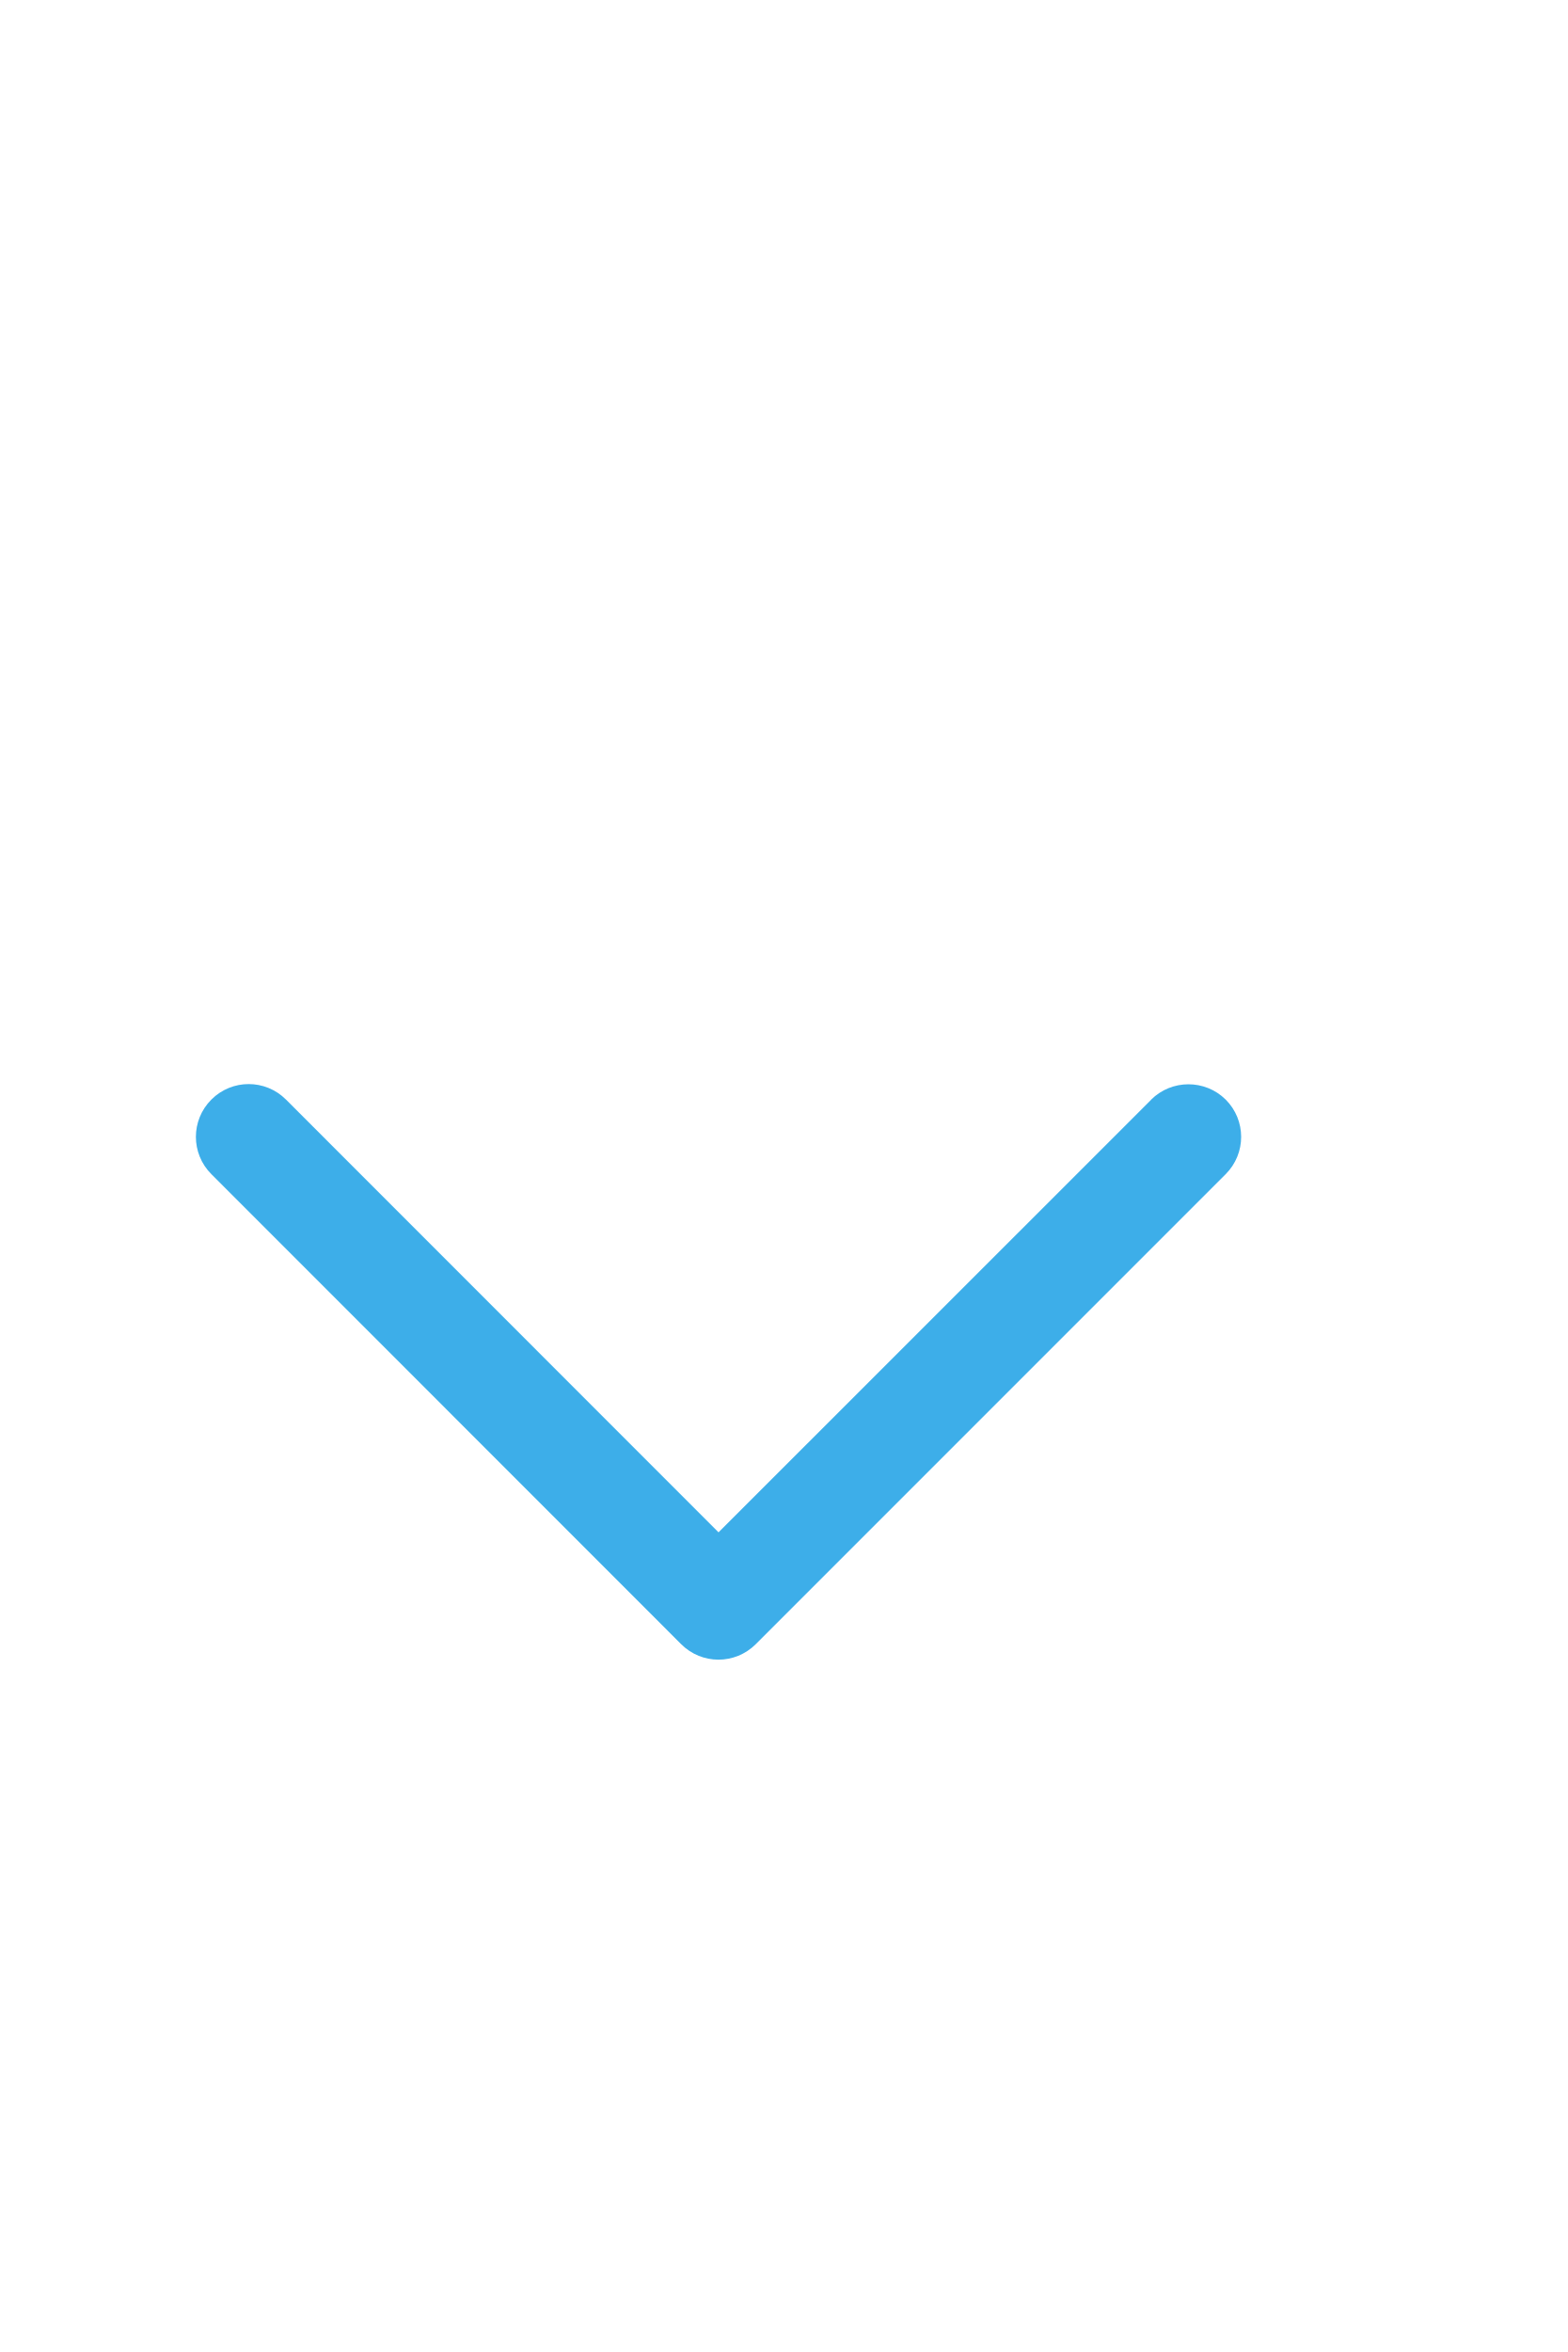
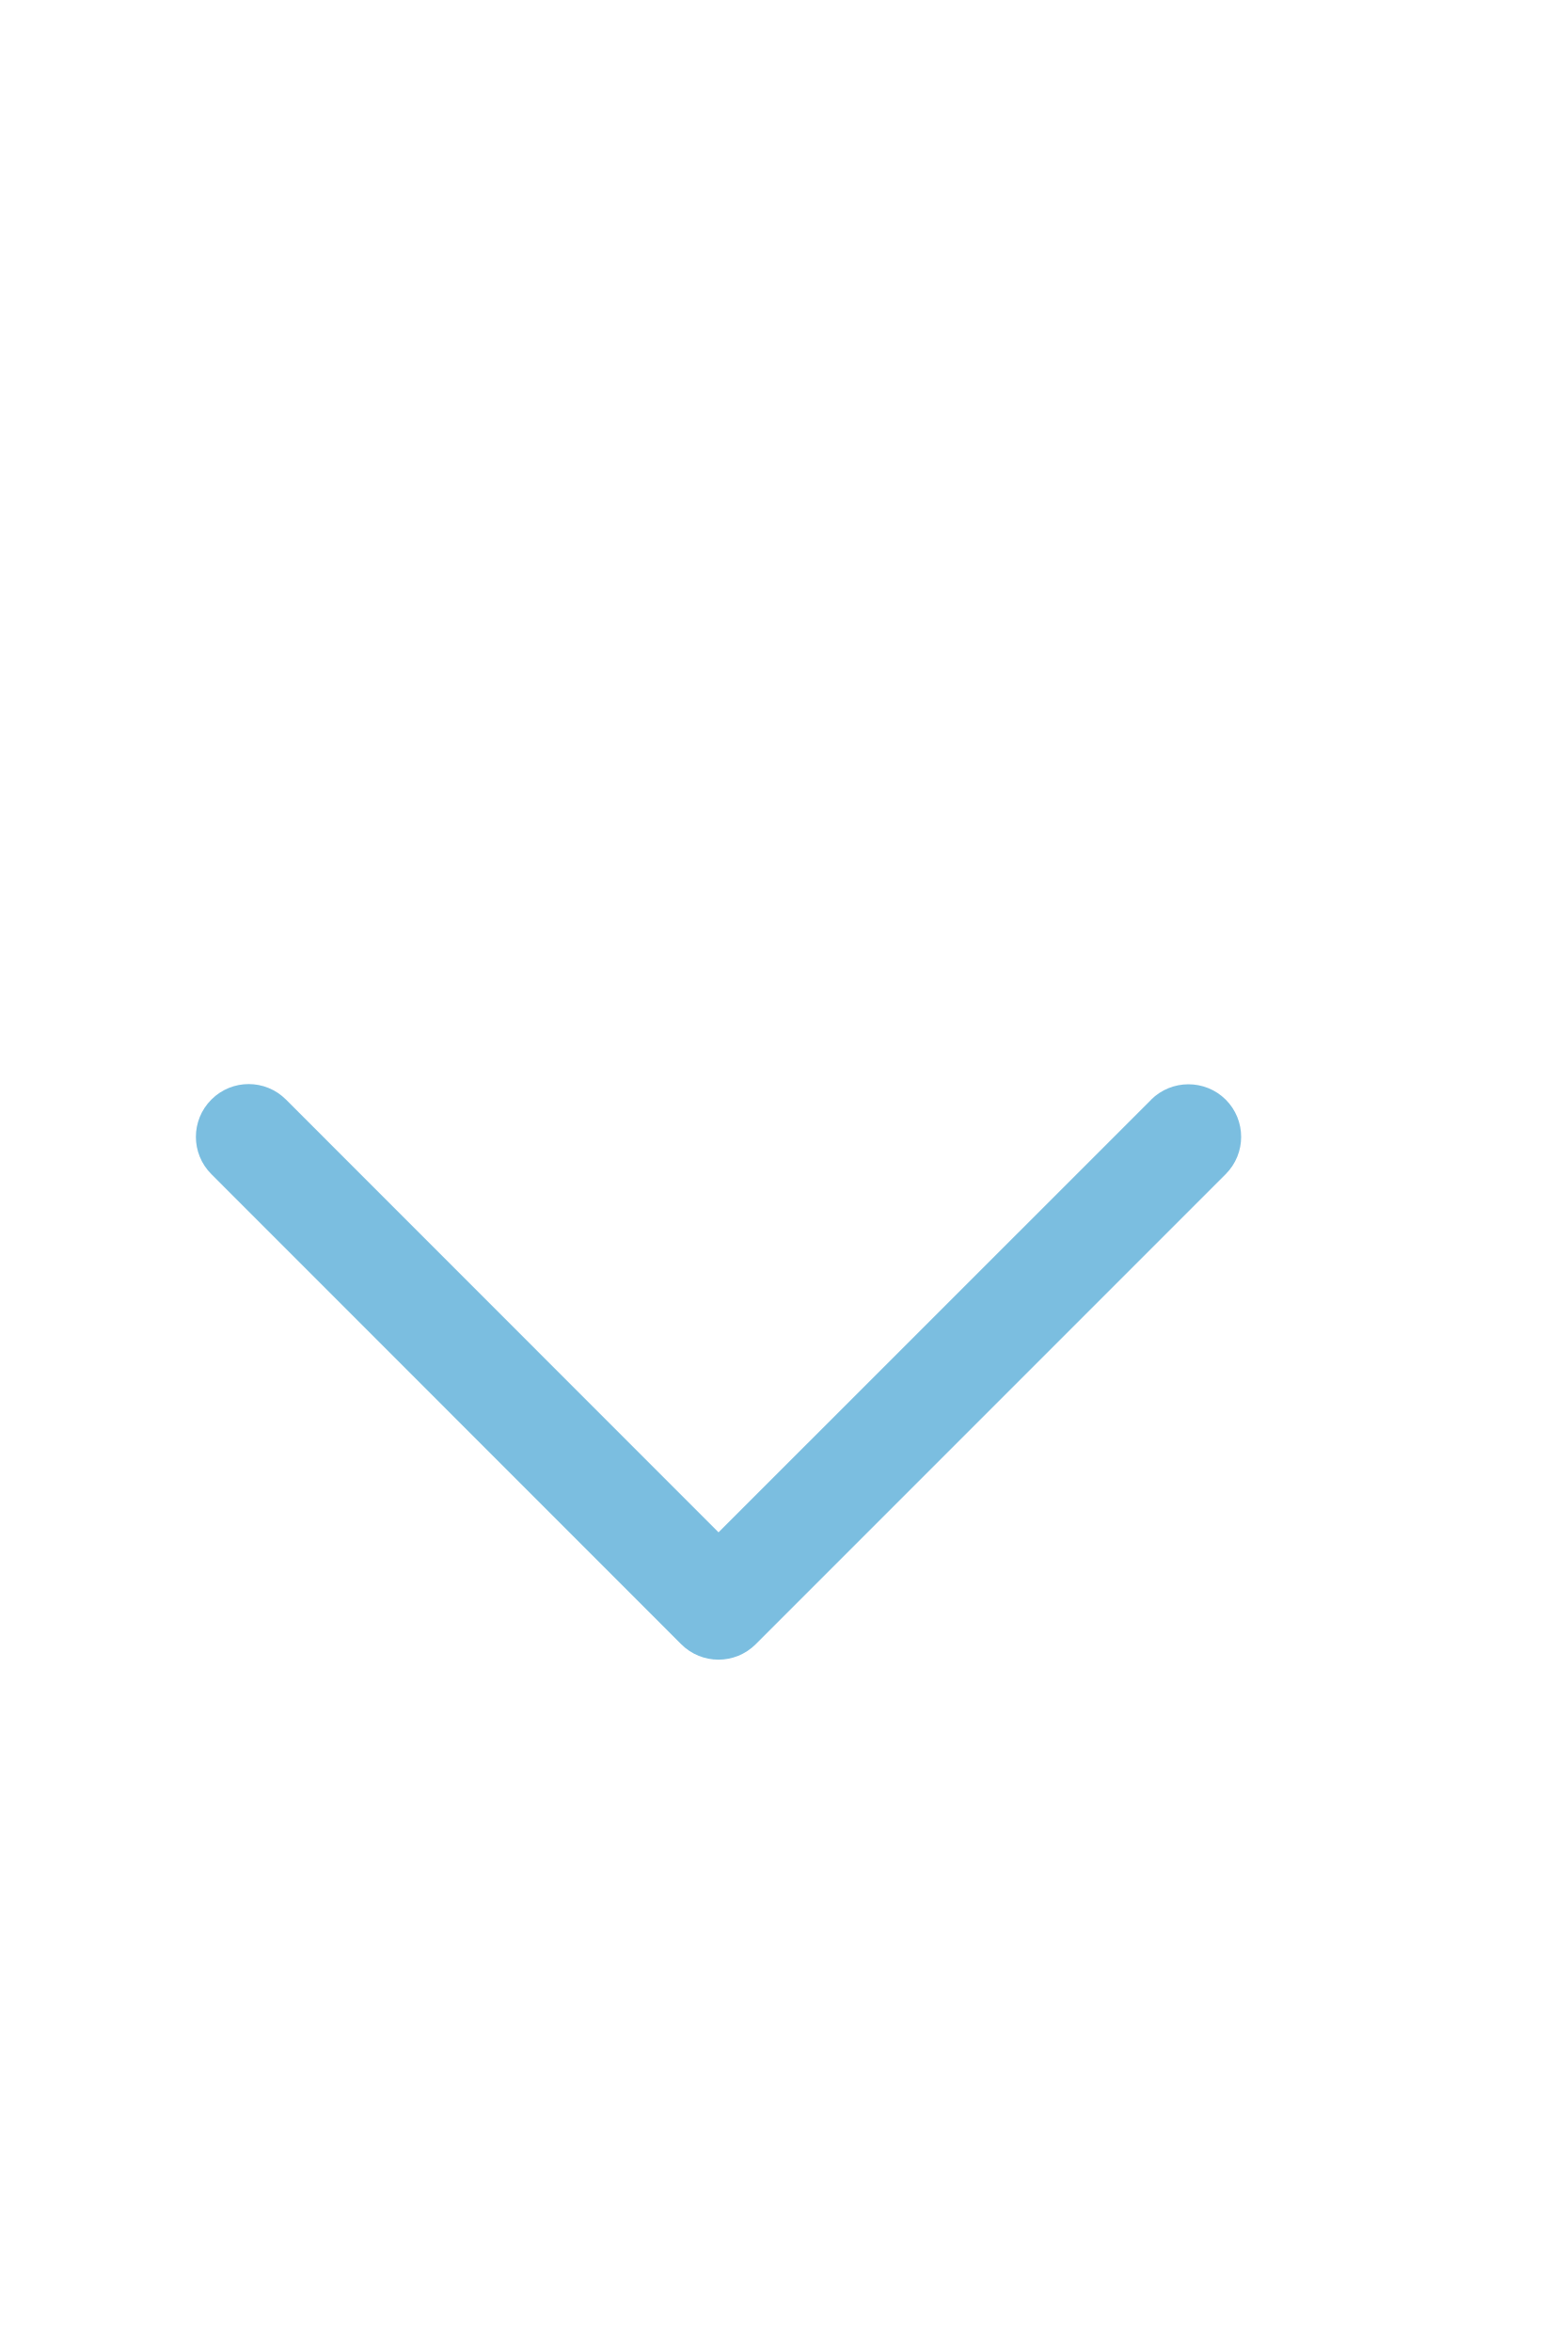
<svg width="240" height="360">
  <g transform="scale(20) translate(10 7.5) rotate(90)">
-     <path d="m 0.917,1.189 3.31,3.311 -3.312,3.311 c -0.158,0.158 -0.158,0.413 0,0.571 0.158,0.158 0.413,0.158 0.571,0 l 3.597,-3.596 0,0 0,0 c 0.158,-0.158 0.158,-0.413 0,-0.571 L 1.486,0.618 c -0.158,-0.158 -0.413,-0.158 -0.571,0 -0.156,0.158 -0.156,0.413 0.001,0.571 z" fill="#3daee9" fill-opacity="1.0" />
+     <path d="m 0.917,1.189 3.31,3.311 -3.312,3.311 c -0.158,0.158 -0.158,0.413 0,0.571 0.158,0.158 0.413,0.158 0.571,0 l 3.597,-3.596 0,0 0,0 c 0.158,-0.158 0.158,-0.413 0,-0.571 L 1.486,0.618 c -0.158,-0.158 -0.413,-0.158 -0.571,0 -0.156,0.158 -0.156,0.413 0.001,0.571 z" fill="#7bbee0" fill-opacity="1.0" />
  </g>
</svg>
